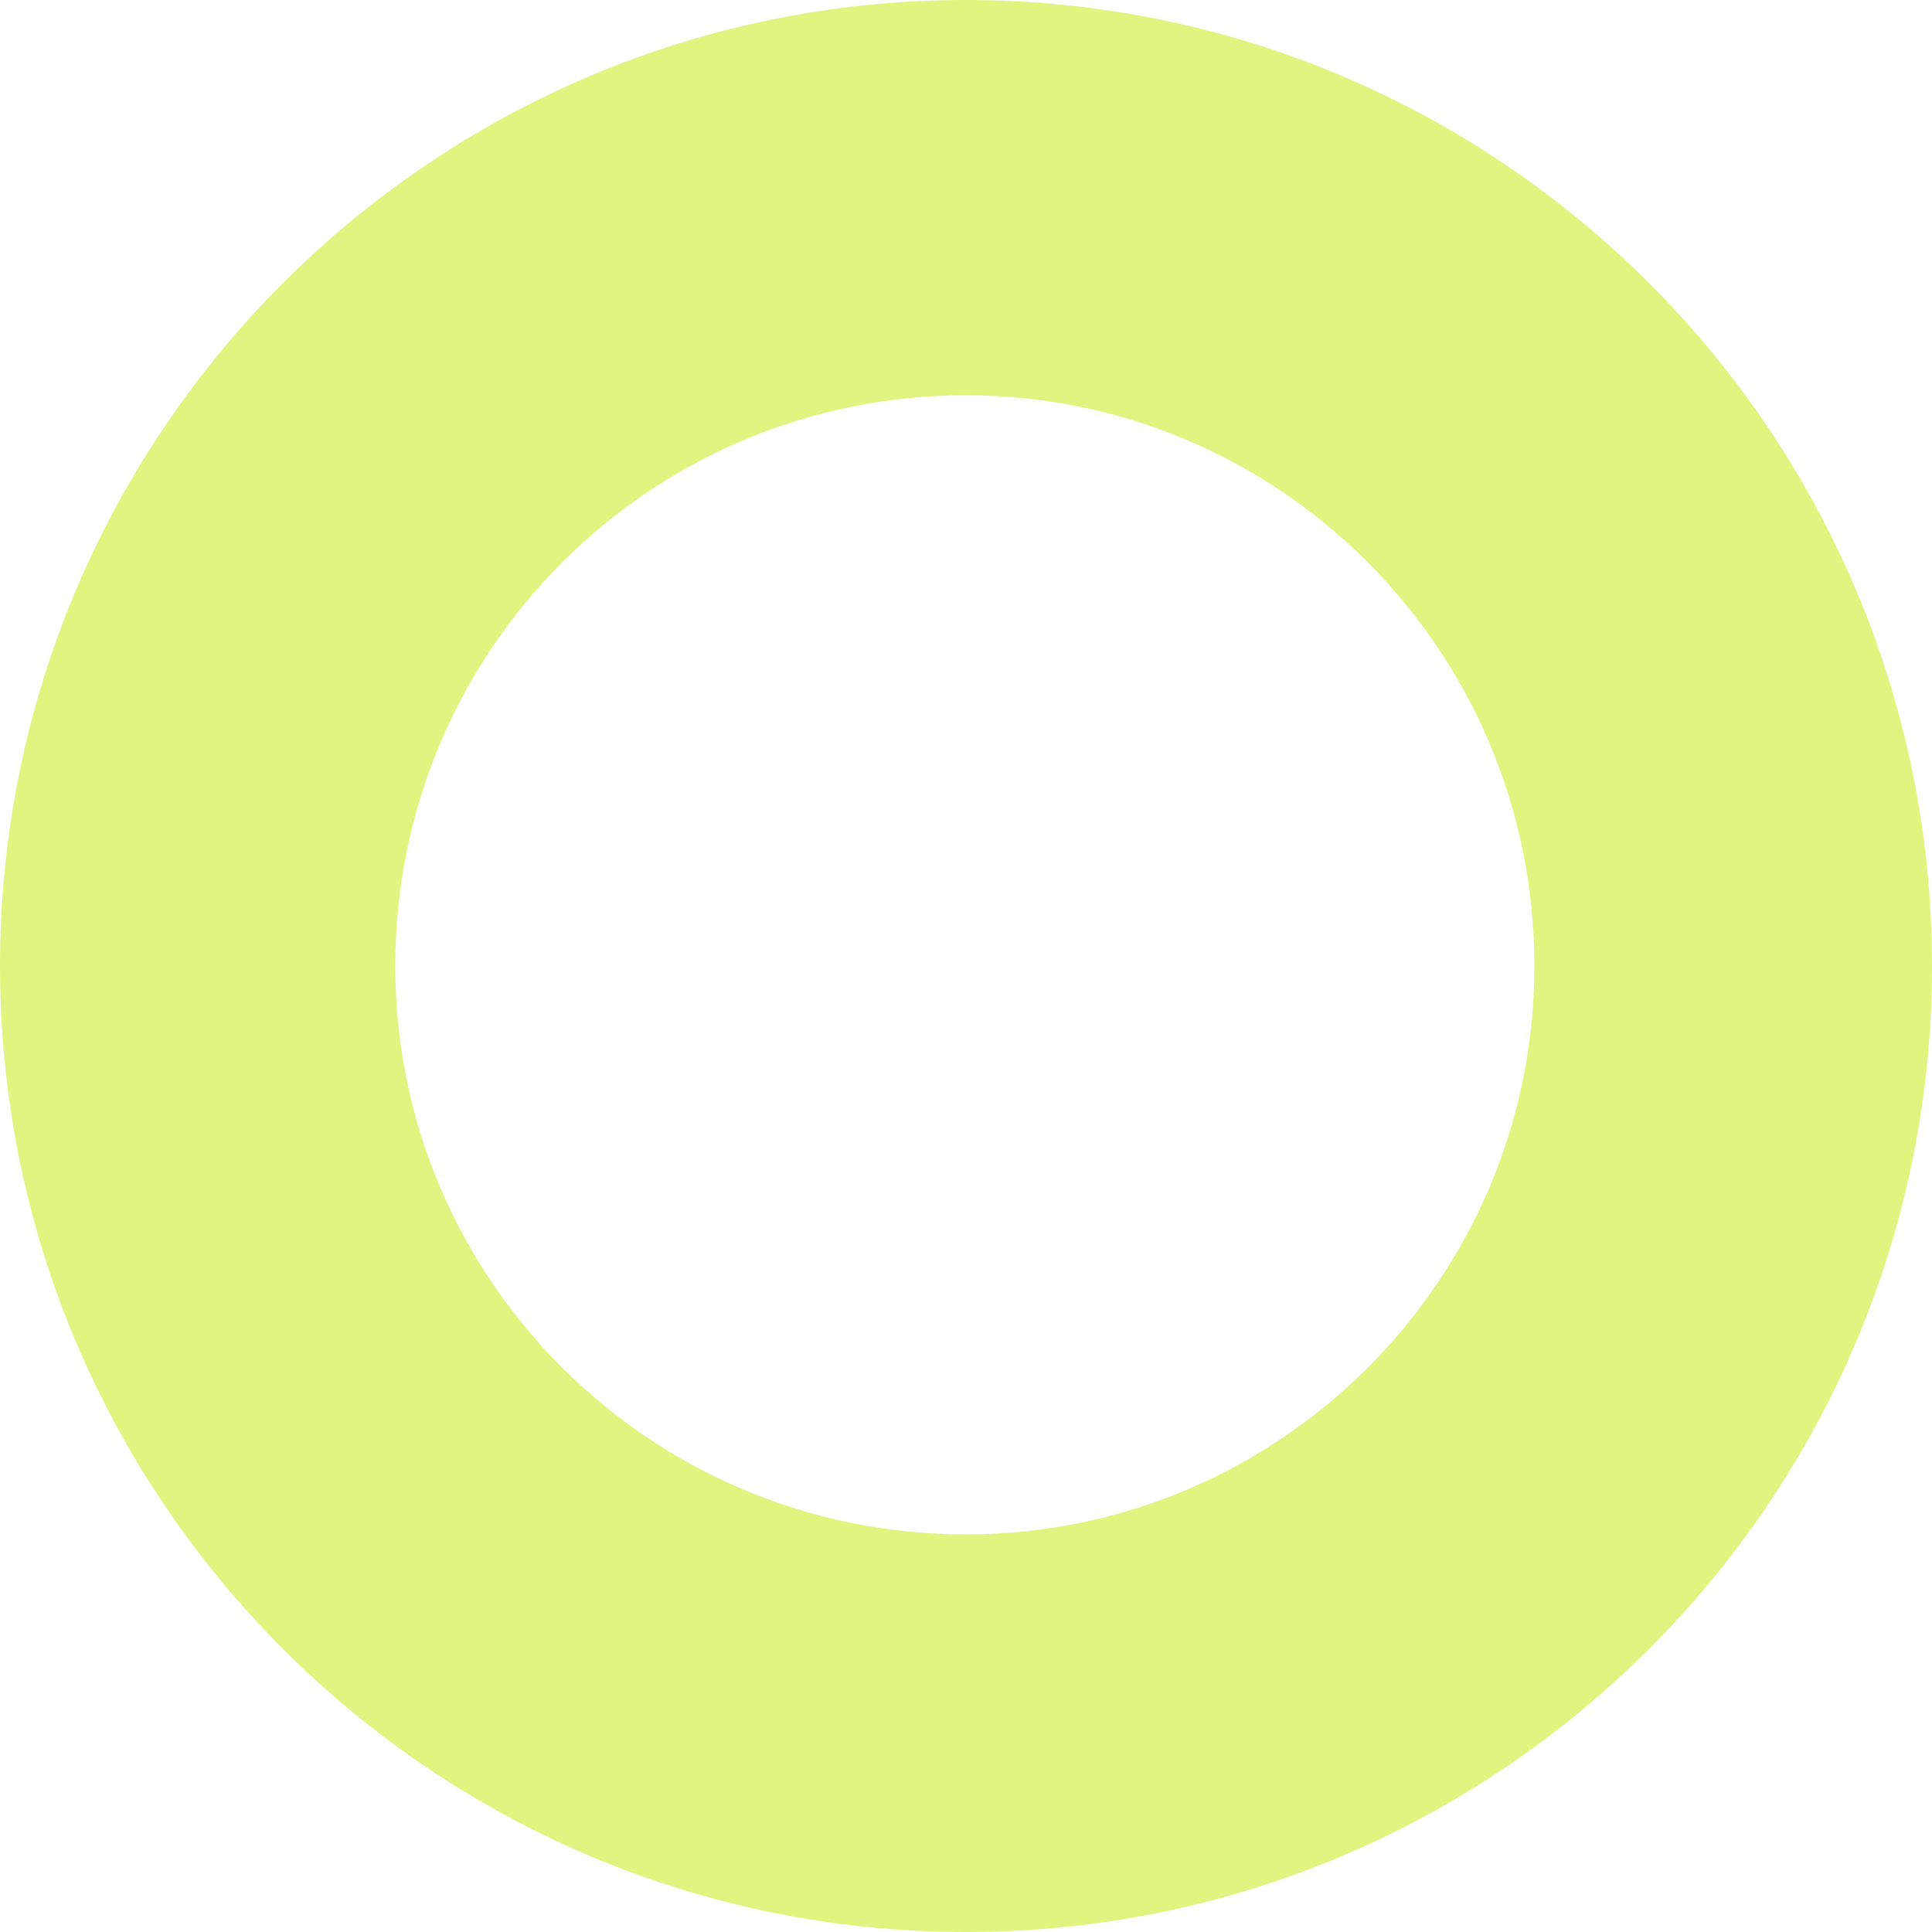
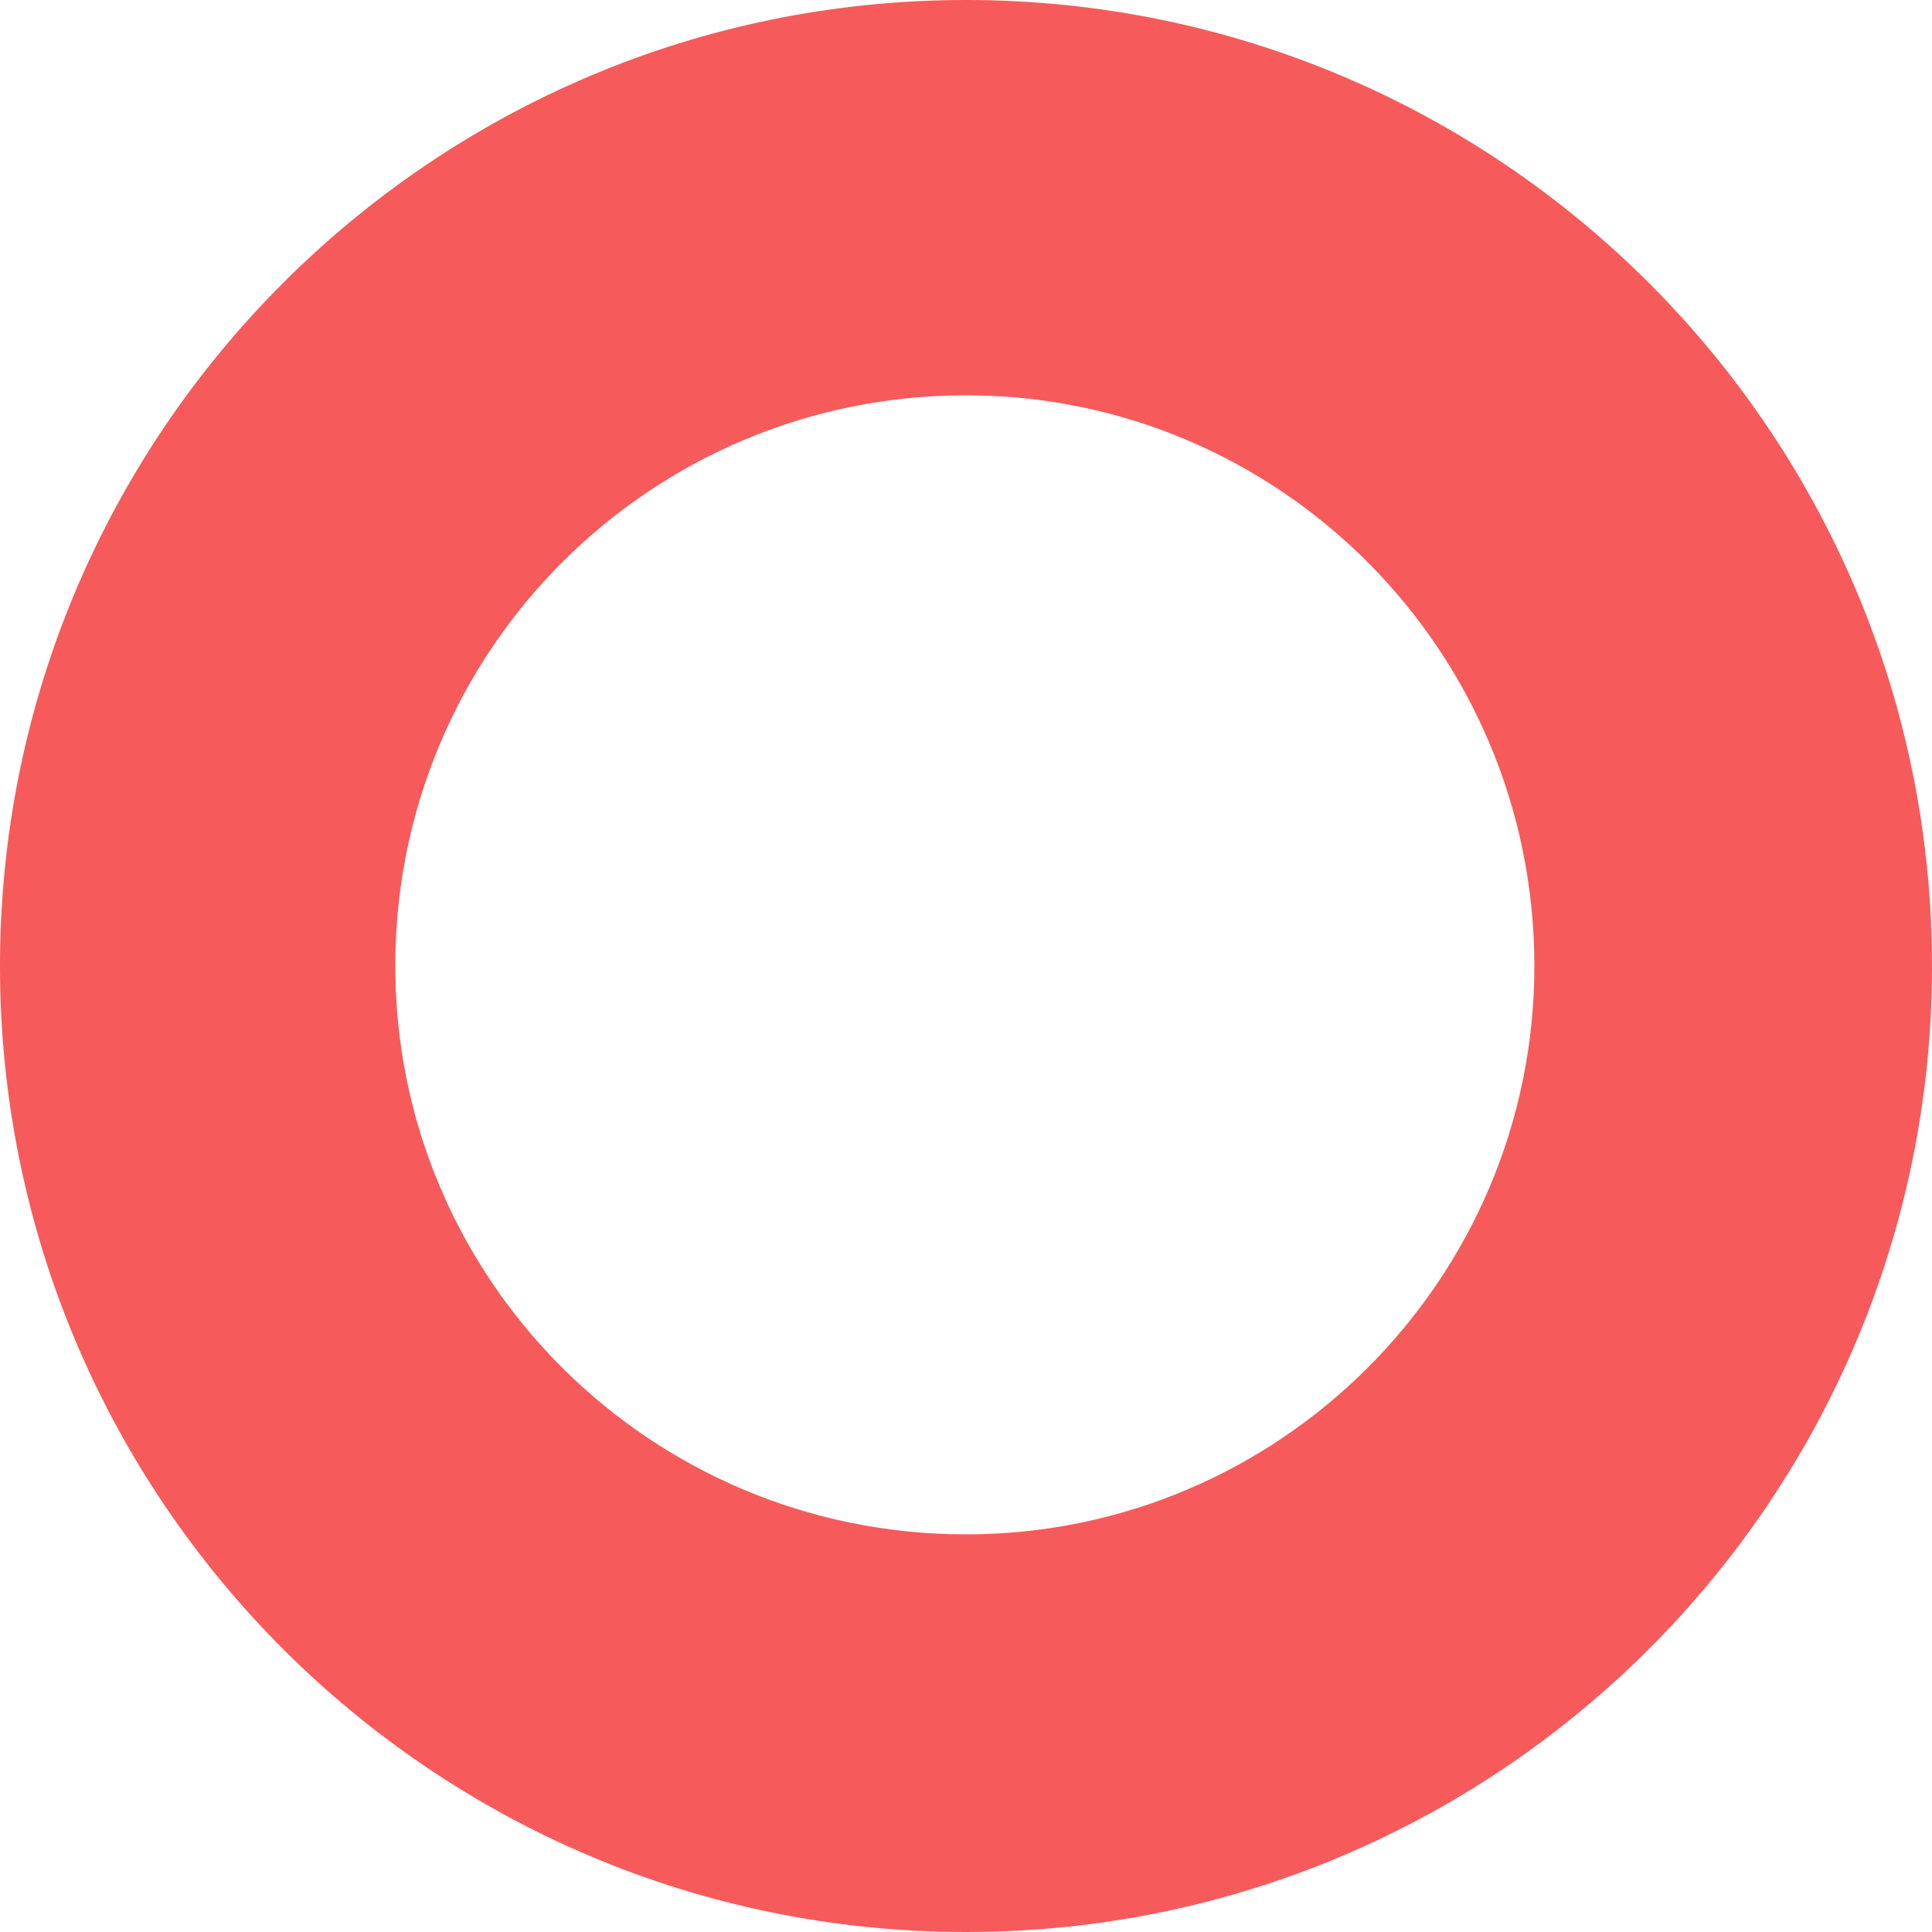
<svg xmlns="http://www.w3.org/2000/svg" width="826" height="826" viewBox="0 0 826 826" fill="none">
-   <path d="M413 0C641 0 826 185 826 413C826 641 641 826 413 826C185 826 0 641 0 413C0 185 185 0 413 0ZM413 169C278 169 169 278 169 413C169 547 278 656 413 656C547 656 656 547 656 413C656 278 547 169 413 169Z" fill="#E2F480" />
+   <path d="M413 0C641 0 826 185 826 413C826 641 641 826 413 826C185 826 0 641 0 413C0 185 185 0 413 0ZM413 169C278 169 169 278 169 413C169 547 278 656 413 656C547 656 656 547 656 413C656 278 547 169 413 169Z" fill="#f75a5a" />
</svg>
